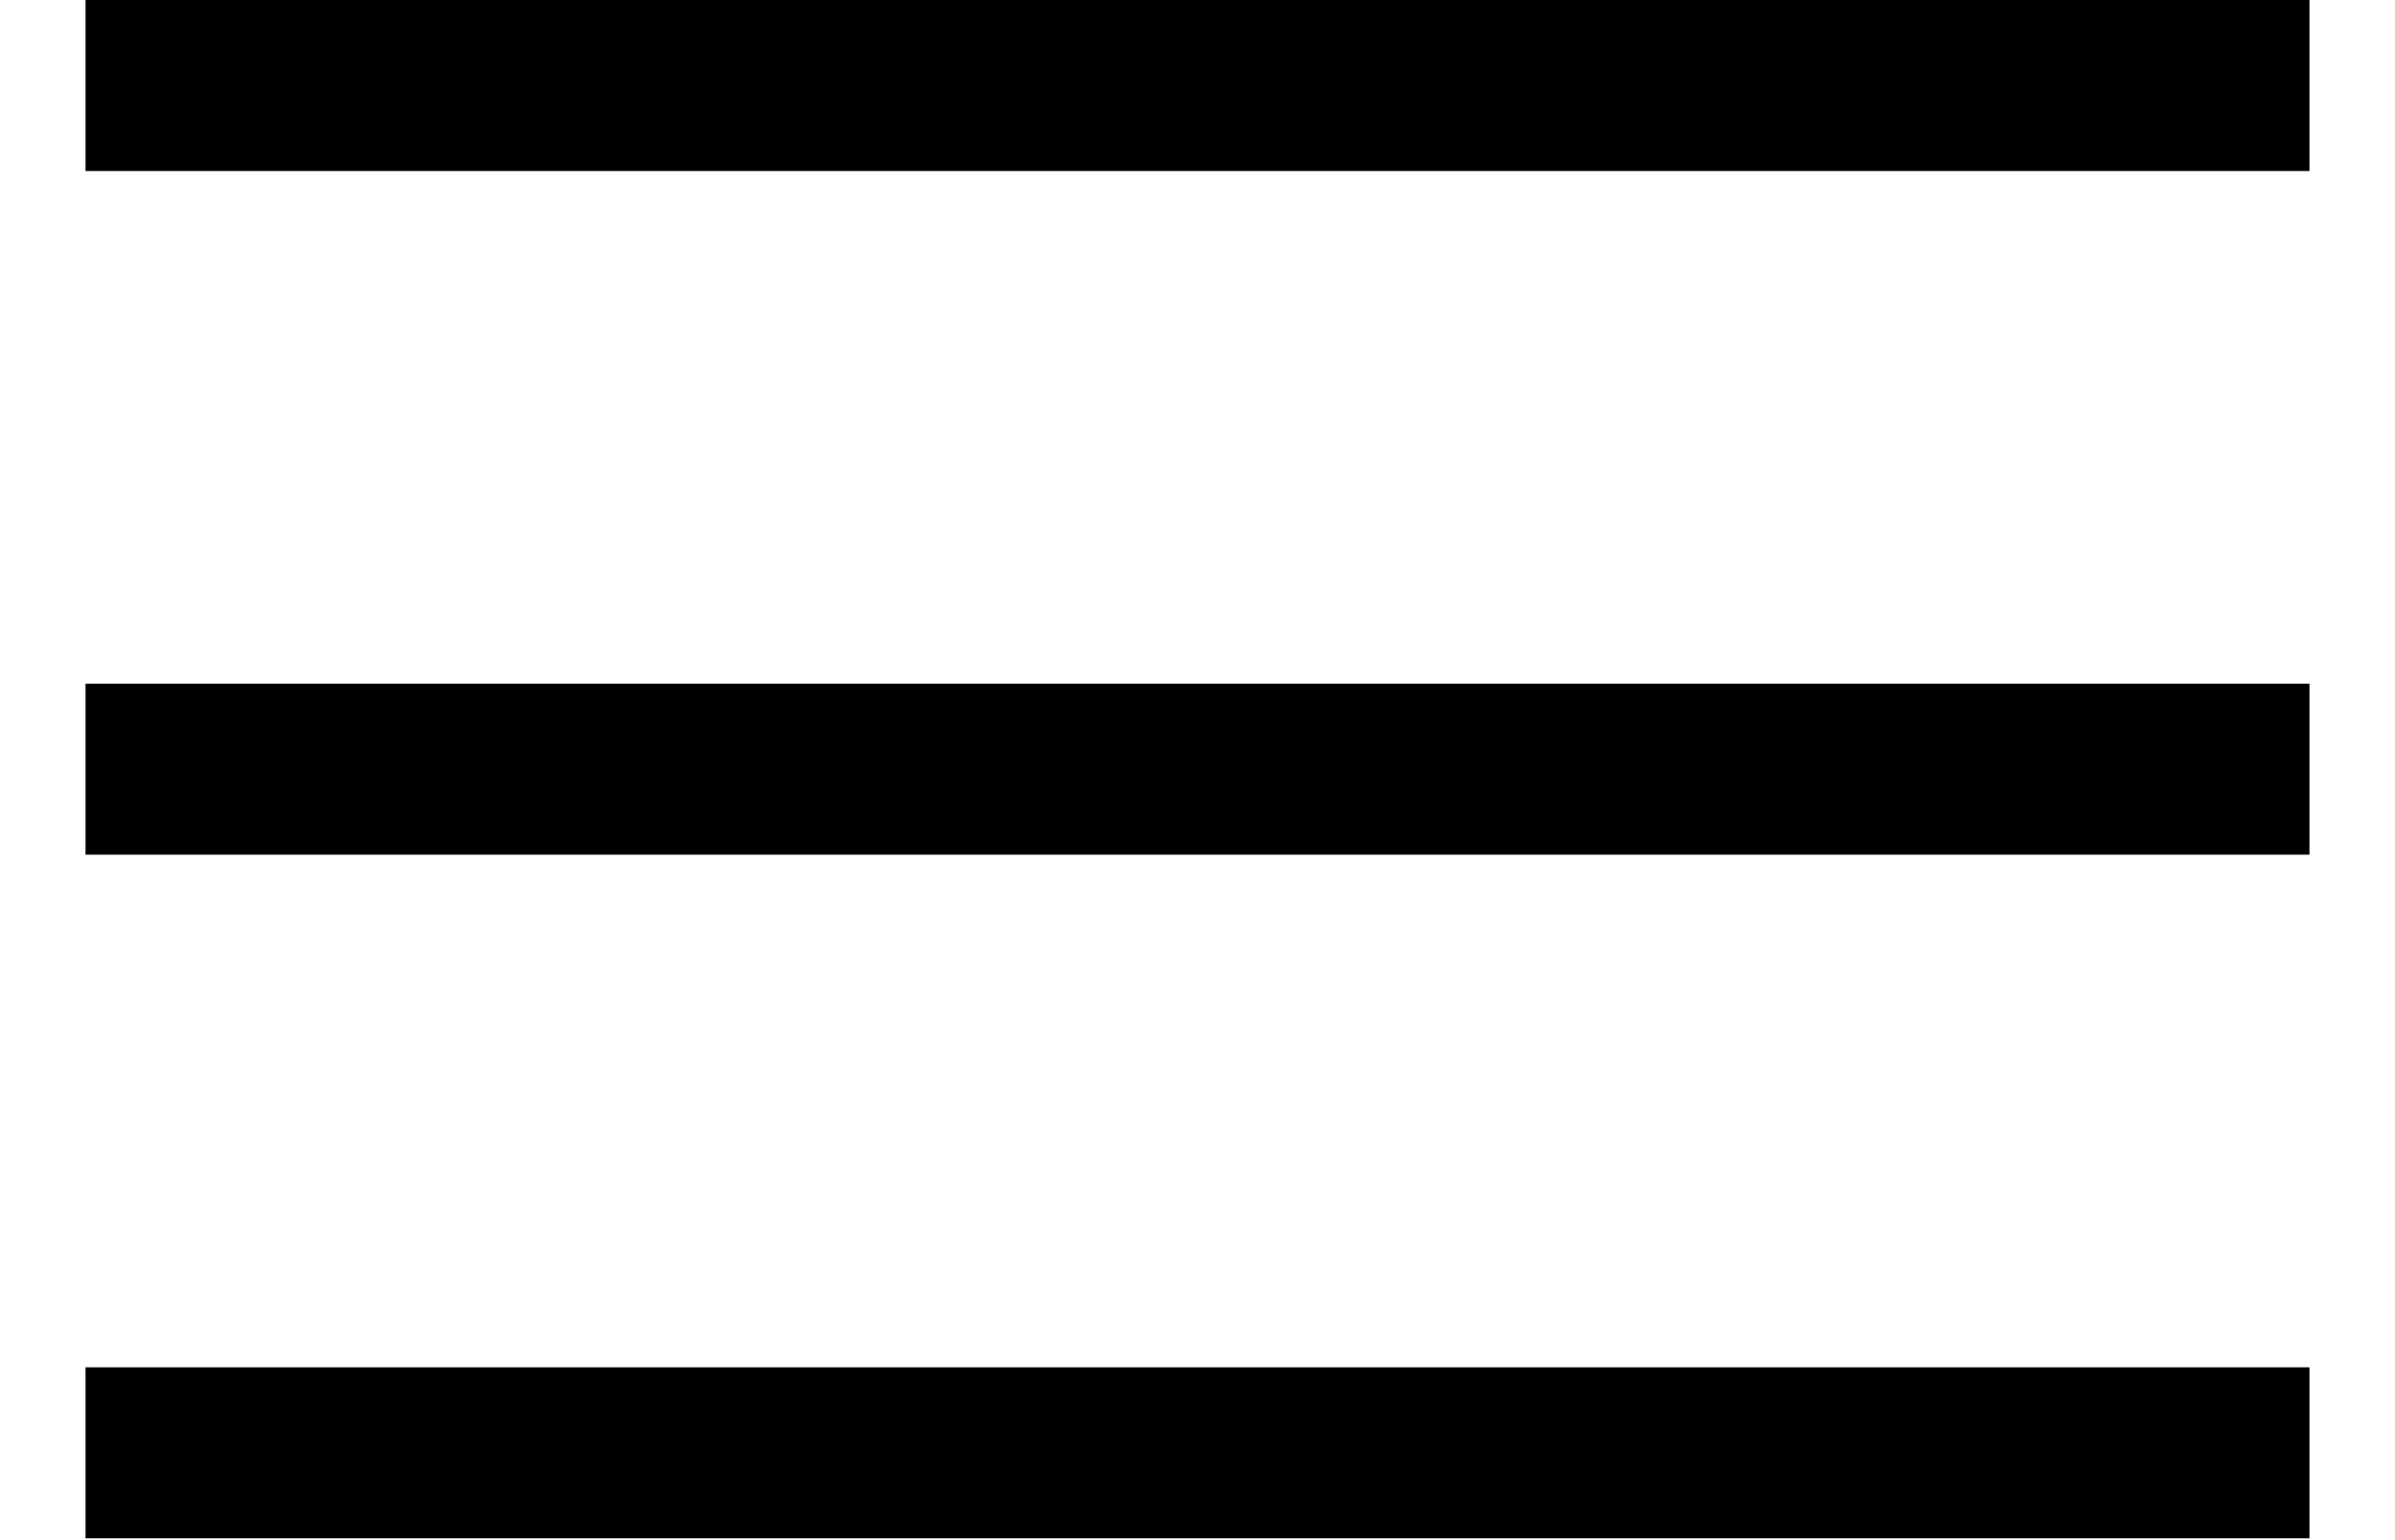
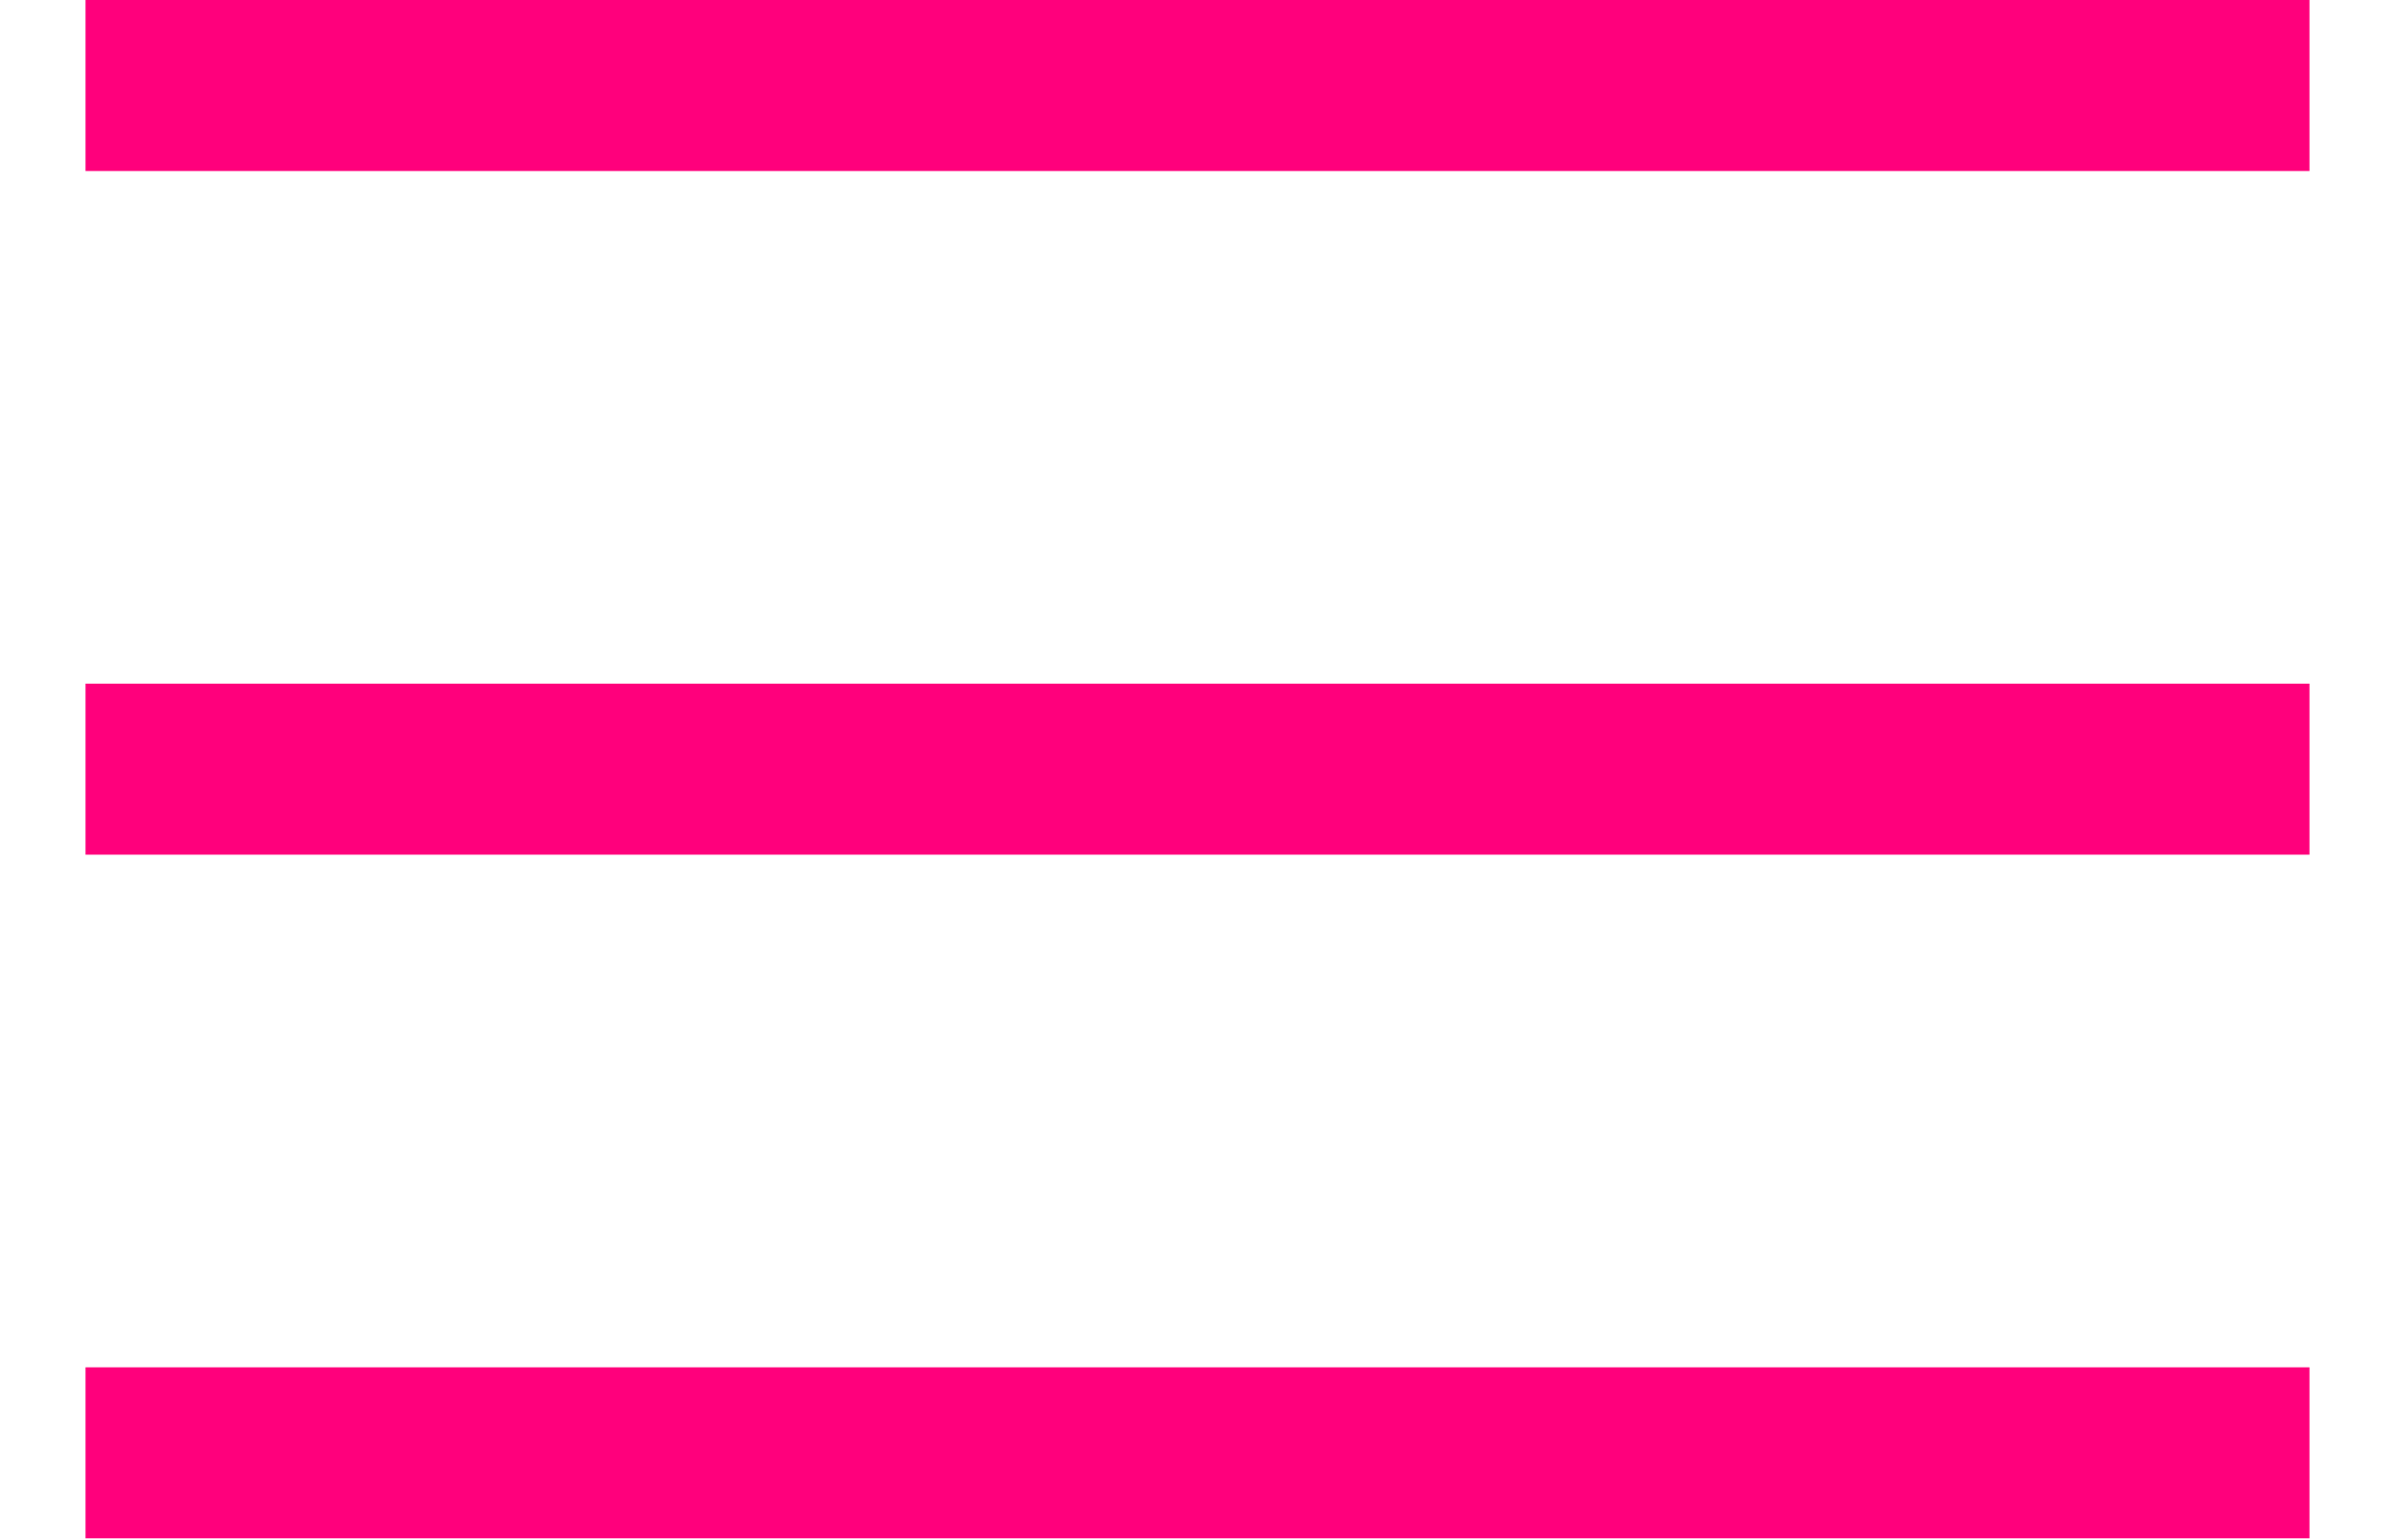
<svg xmlns="http://www.w3.org/2000/svg" fill="none" width="28" style="-webkit-print-color-adjust:exact" id="screenshot-3e814db0-7ddd-803d-8003-31578da84034" version="1.1" viewBox="527 2220 28 18" height="18">
  <g id="shape-3e814db0-7ddd-803d-8003-31578da84034" rx="0" ry="0">
    <g id="shape-3e814db0-7ddd-803d-8003-31577cd00855">
      <g class="fills" id="fills-3e814db0-7ddd-803d-8003-31577cd00855">
        <path rx="0" ry="0" d="M528.000,2221.000L554.000,2221.000">
        </path>
      </g>
      <g id="strokes-3e814db0-7ddd-803d-8003-31577cd00855" class="strokes">
        <g class="stroke-shape">
-           <path rx="0" ry="0" style="fill:none;fill-opacity:none;stroke-width:2;stroke:#000000;stroke-opacity:1;stroke-dasharray:" d="M528.000,2221.000L554.000,2221.000">
+           <path rx="0" ry="0" style="fill:none;fill-opacity:none;stroke-width:2;stroke:#ff007c;stroke-opacity:1;stroke-dasharray:" d="M528.000,2221.000L554.000,2221.000">
          </path>
        </g>
      </g>
    </g>
    <g id="shape-3e814db0-7ddd-803d-8003-315783c5094e">
      <g class="fills" id="fills-3e814db0-7ddd-803d-8003-315783c5094e">
        <path rx="0" ry="0" d="M528.000,2228.995L554.000,2228.995">
        </path>
      </g>
      <g id="strokes-3e814db0-7ddd-803d-8003-315783c5094e" class="strokes">
        <g class="stroke-shape">
-           <path rx="0" ry="0" style="fill:none;fill-opacity:none;stroke-width:2;stroke:#000000;stroke-opacity:1;stroke-dasharray:" d="M528.000,2228.995L554.000,2228.995">
+           <path rx="0" ry="0" style="fill:none;fill-opacity:none;stroke-width:2;stroke:#ff007c;stroke-opacity:1;stroke-dasharray:" d="M528.000,2228.995L554.000,2228.995">
          </path>
        </g>
      </g>
    </g>
    <g id="shape-3e814db0-7ddd-803d-8003-3157865ada6e">
      <g class="fills" id="fills-3e814db0-7ddd-803d-8003-3157865ada6e">
        <path rx="0" ry="0" d="M528.000,2236.990L554.000,2236.990">
        </path>
      </g>
      <g id="strokes-3e814db0-7ddd-803d-8003-3157865ada6e" class="strokes">
        <g class="stroke-shape">
-           <path rx="0" ry="0" style="fill:none;fill-opacity:none;stroke-width:2;stroke:#000000;stroke-opacity:1;stroke-dasharray:" d="M528.000,2236.990L554.000,2236.990">
+           <path rx="0" ry="0" style="fill:none;fill-opacity:none;stroke-width:2;stroke:#ff007c;stroke-opacity:1;stroke-dasharray:" d="M528.000,2236.990L554.000,2236.990">
          </path>
        </g>
      </g>
    </g>
  </g>
</svg>
